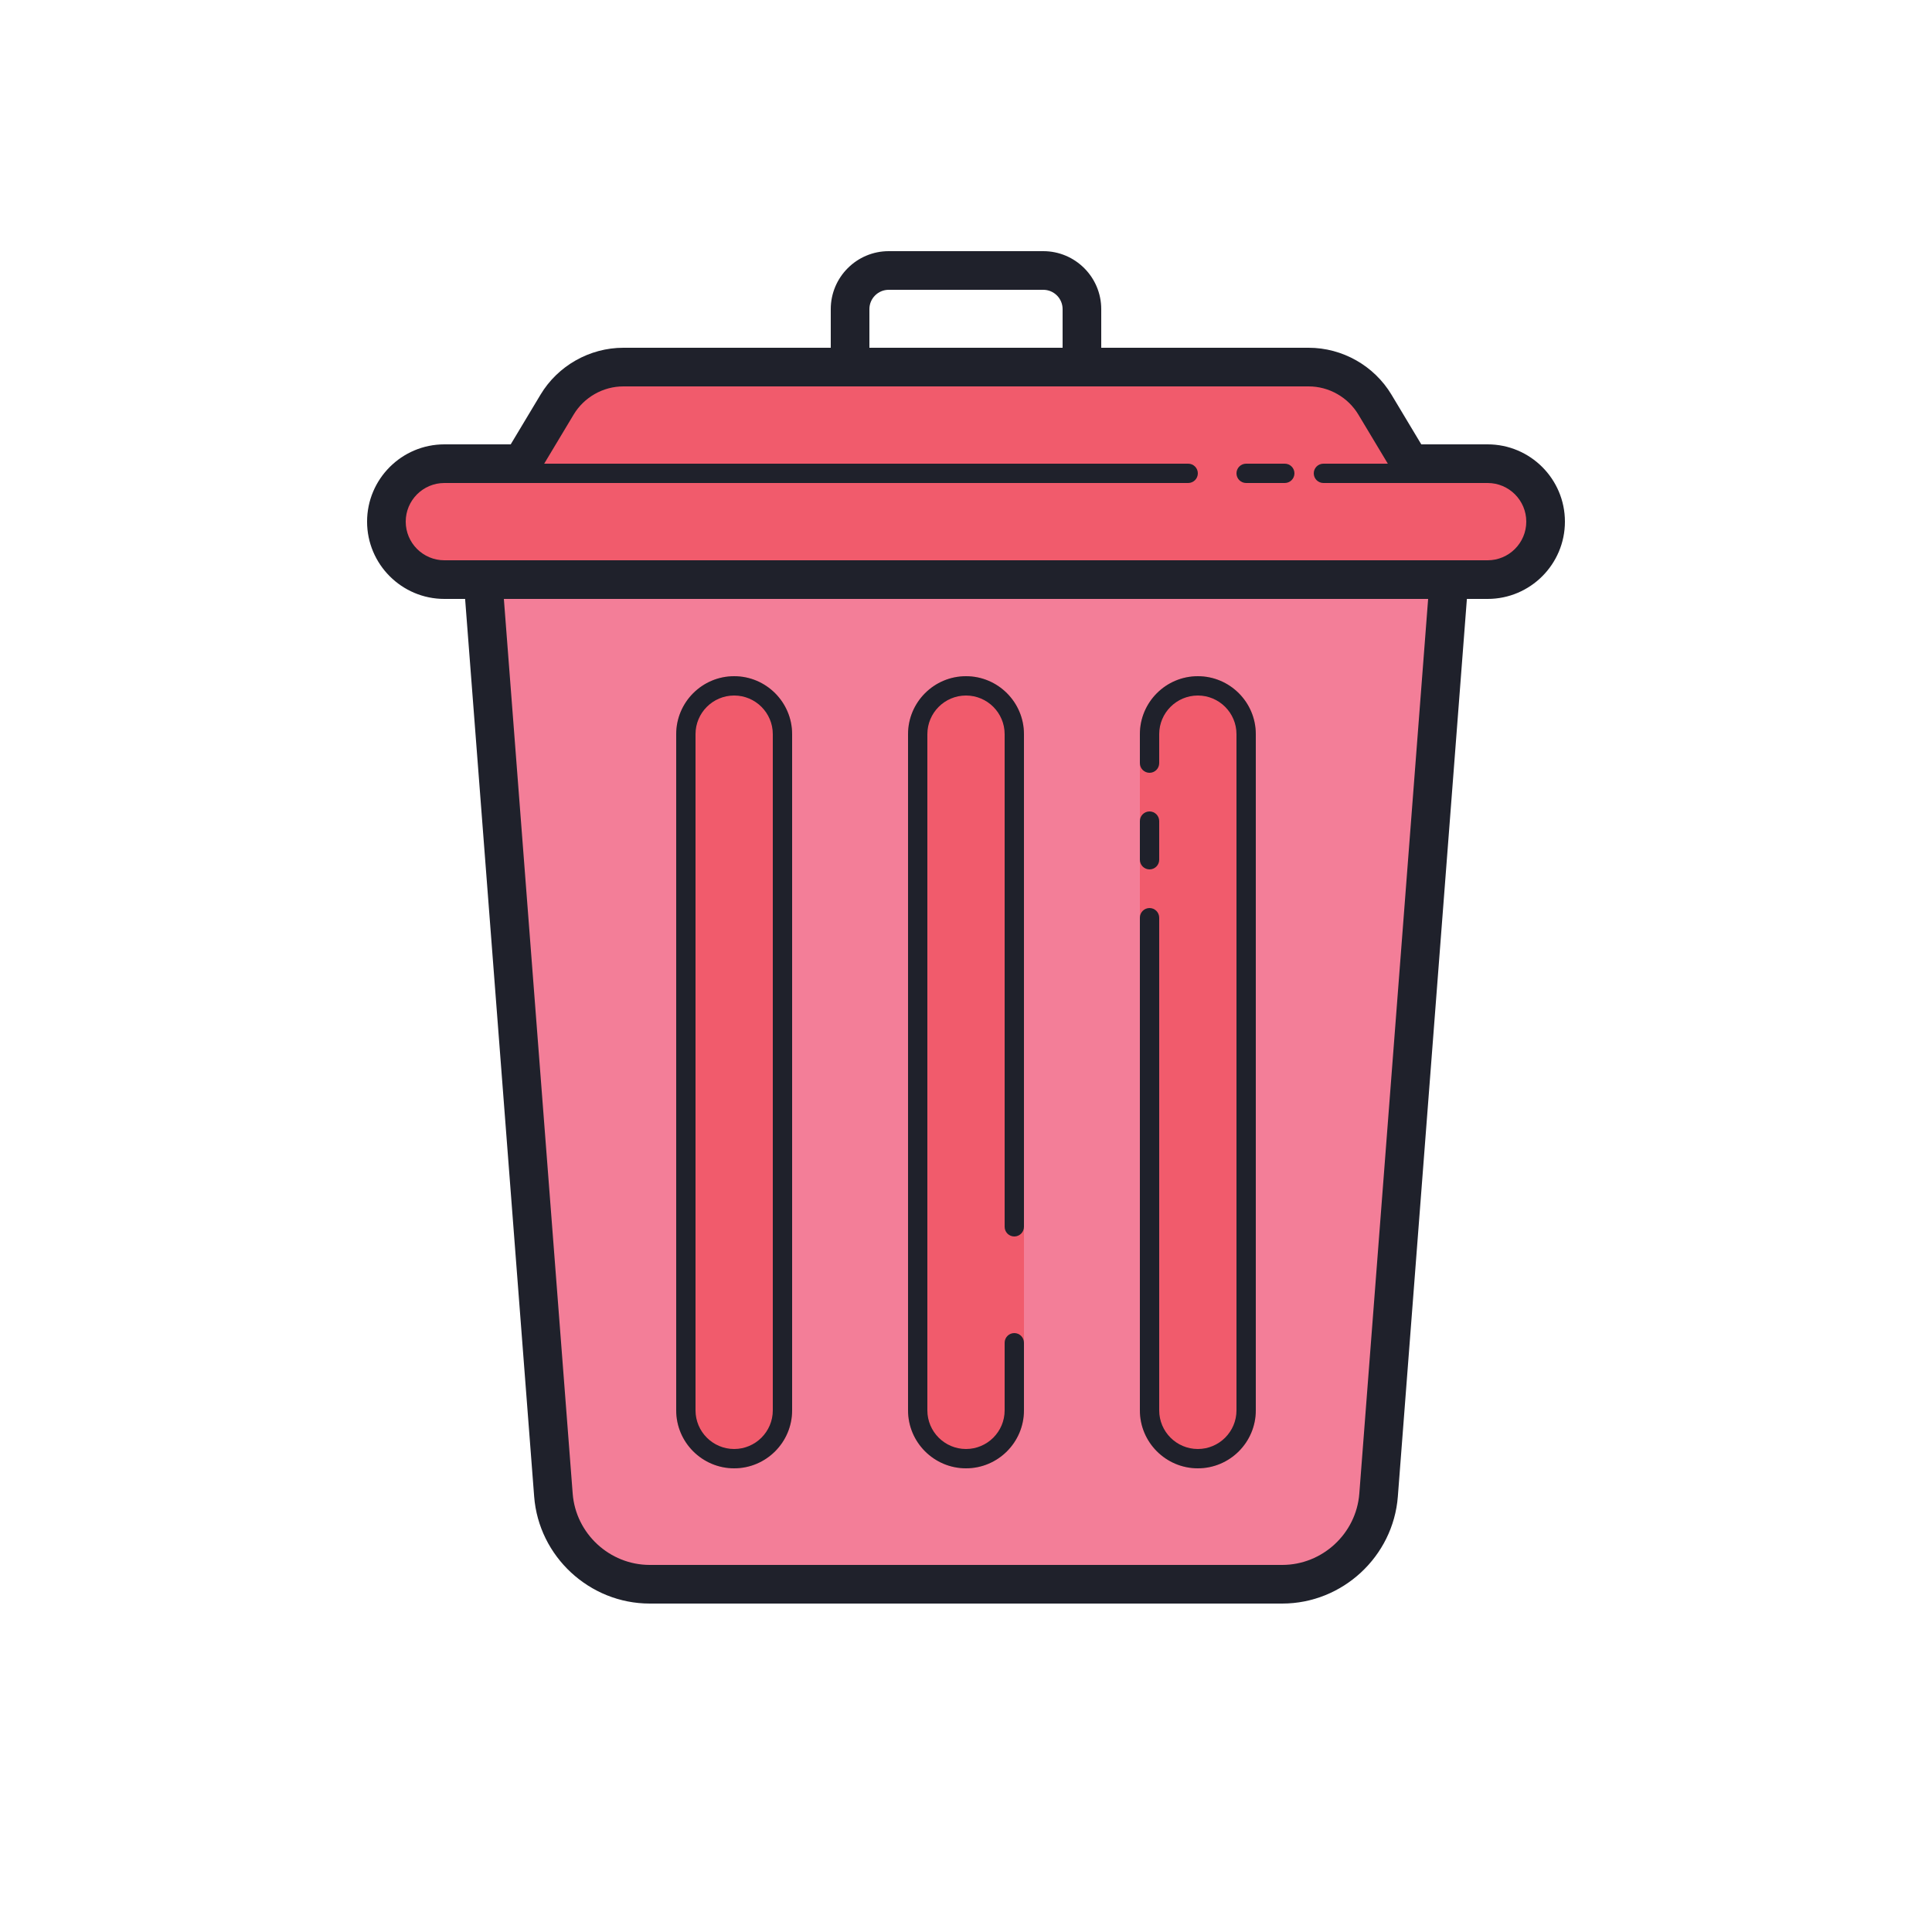
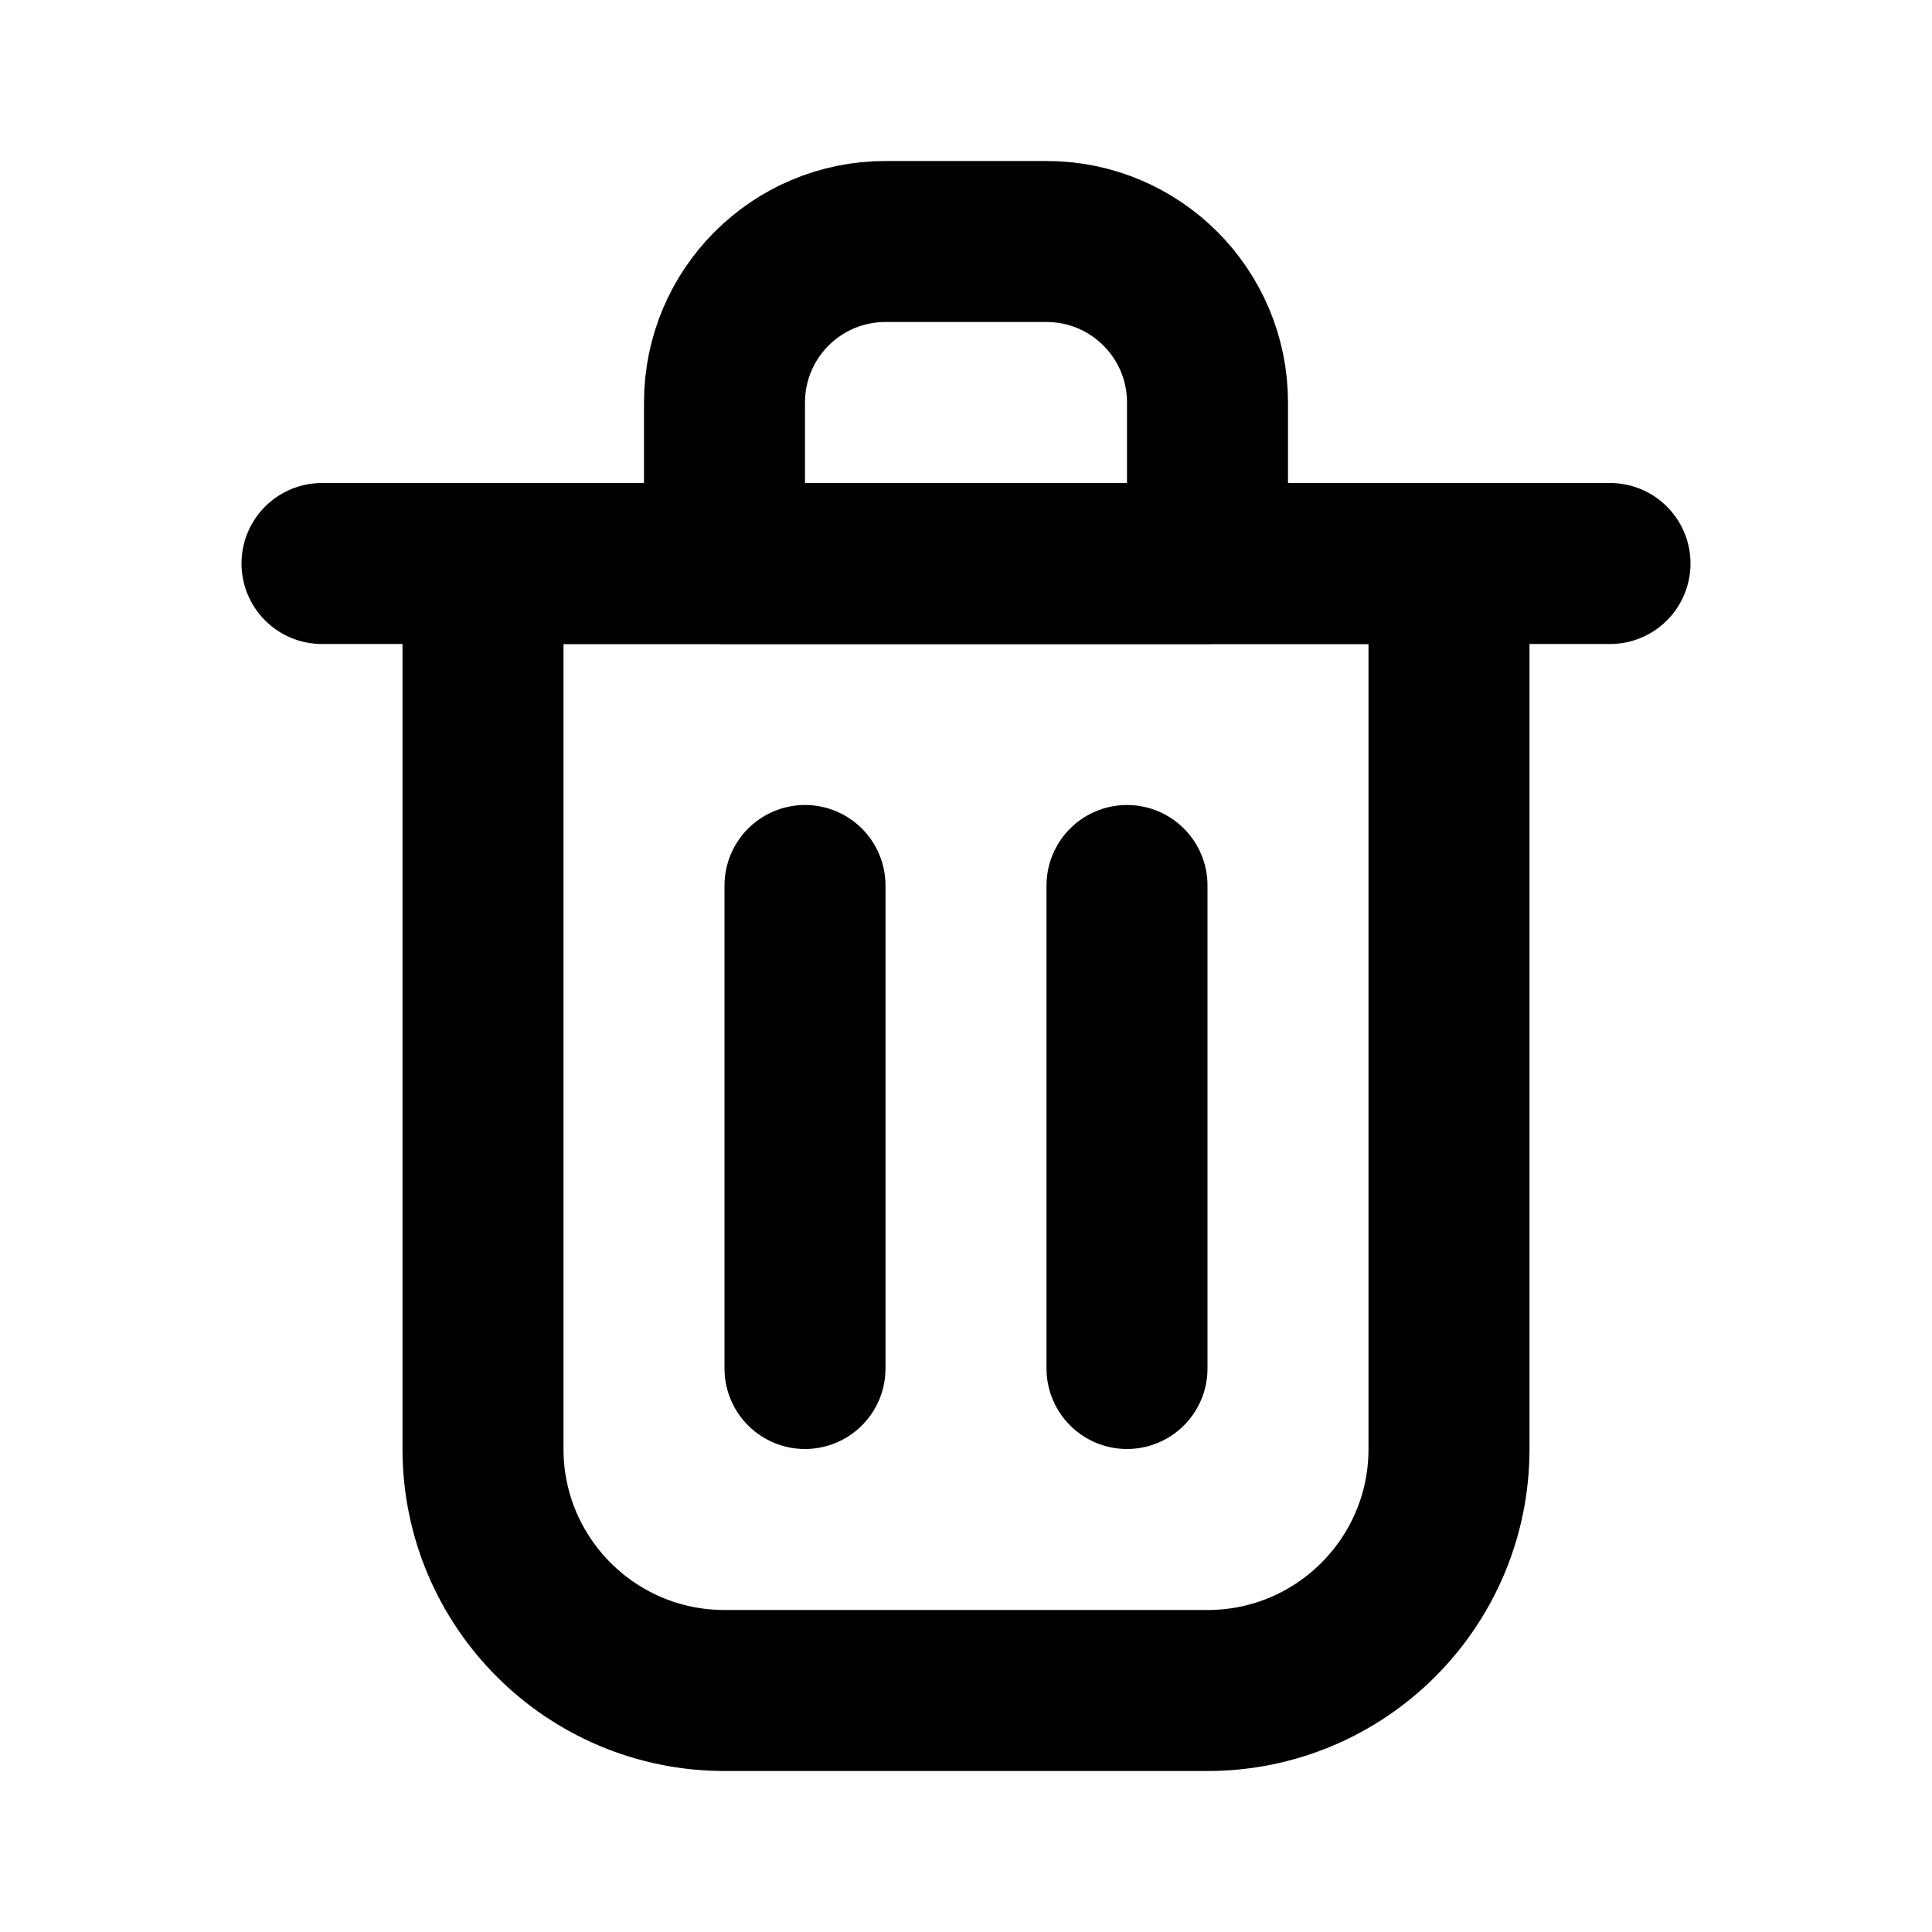
- <svg xmlns="http://www.w3.org/2000/svg" viewBox="0 0 100 100" width="100px" height="100px">
-   <path fill="#f37e98" d="M25,30l3.645,47.383C28.845,79.988,31.017,82,33.63,82h32.74c2.613,0,4.785-2.012,4.985-4.617L75,30" />
-   <path fill="#f15b6c" d="M65 38v35c0 1.65-1.35 3-3 3s-3-1.35-3-3V38c0-1.65 1.35-3 3-3S65 36.35 65 38zM53 38v35c0 1.65-1.35 3-3 3s-3-1.35-3-3V38c0-1.65 1.35-3 3-3S53 36.35 53 38zM41 38v35c0 1.65-1.35 3-3 3s-3-1.35-3-3V38c0-1.65 1.35-3 3-3S41 36.35 41 38zM77 24h-4l-1.835-3.058C70.442 19.737 69.14 19 67.735 19h-35.47c-1.405 0-2.707.737-3.43 1.942L27 24h-4c-1.657 0-3 1.343-3 3s1.343 3 3 3h54c1.657 0 3-1.343 3-3S78.657 24 77 24z" />
-   <path fill="#1f212b" d="M66.37 83H33.63c-3.116 0-5.744-2.434-5.982-5.54l-3.645-47.383 1.994-.154 3.645 47.384C29.801 79.378 31.553 81 33.63 81H66.37c2.077 0 3.829-1.622 3.988-3.692l3.645-47.385 1.994.154-3.645 47.384C72.113 80.566 69.485 83 66.37 83zM56 20c-.552 0-1-.447-1-1v-3c0-.552-.449-1-1-1h-8c-.551 0-1 .448-1 1v3c0 .553-.448 1-1 1s-1-.447-1-1v-3c0-1.654 1.346-3 3-3h8c1.654 0 3 1.346 3 3v3C57 19.553 56.552 20 56 20z" />
-   <path fill="#1f212b" d="M77,31H23c-2.206,0-4-1.794-4-4s1.794-4,4-4h3.434l1.543-2.572C28.875,18.931,30.518,18,32.265,18h35.471c1.747,0,3.389,0.931,4.287,2.428L73.566,23H77c2.206,0,4,1.794,4,4S79.206,31,77,31z M23,25c-1.103,0-2,0.897-2,2s0.897,2,2,2h54c1.103,0,2-0.897,2-2s-0.897-2-2-2h-4c-0.351,0-0.677-0.185-0.857-0.485l-1.835-3.058C69.769,20.559,68.783,20,67.735,20H32.265c-1.048,0-2.033,0.559-2.572,1.457l-1.835,3.058C27.677,24.815,27.351,25,27,25H23z" />
-   <path fill="#1f212b" d="M61.5 25h-36c-.276 0-.5-.224-.5-.5s.224-.5.5-.5h36c.276 0 .5.224.5.5S61.776 25 61.5 25zM73.5 25h-5c-.276 0-.5-.224-.5-.5s.224-.5.5-.5h5c.276 0 .5.224.5.5S73.776 25 73.5 25zM66.5 25h-2c-.276 0-.5-.224-.5-.5s.224-.5.5-.5h2c.276 0 .5.224.5.5S66.776 25 66.5 25zM50 76c-1.654 0-3-1.346-3-3V38c0-1.654 1.346-3 3-3s3 1.346 3 3v25.5c0 .276-.224.5-.5.5S52 63.776 52 63.5V38c0-1.103-.897-2-2-2s-2 .897-2 2v35c0 1.103.897 2 2 2s2-.897 2-2v-3.5c0-.276.224-.5.5-.5s.5.224.5.5V73C53 74.654 51.654 76 50 76zM62 76c-1.654 0-3-1.346-3-3V47.5c0-.276.224-.5.5-.5s.5.224.5.5V73c0 1.103.897 2 2 2s2-.897 2-2V38c0-1.103-.897-2-2-2s-2 .897-2 2v1.5c0 .276-.224.5-.5.5S59 39.776 59 39.5V38c0-1.654 1.346-3 3-3s3 1.346 3 3v35C65 74.654 63.654 76 62 76z" />
-   <path fill="#1f212b" d="M59.5 45c-.276 0-.5-.224-.5-.5v-2c0-.276.224-.5.5-.5s.5.224.5.5v2C60 44.776 59.776 45 59.5 45zM38 76c-1.654 0-3-1.346-3-3V38c0-1.654 1.346-3 3-3s3 1.346 3 3v35C41 74.654 39.654 76 38 76zM38 36c-1.103 0-2 .897-2 2v35c0 1.103.897 2 2 2s2-.897 2-2V38C40 36.897 39.103 36 38 36z" />
+ <svg xmlns="http://www.w3.org/2000/svg" width="800px" height="800px" viewBox="0 0 24 24" fill="none">
+   <path d="M10 11V17" stroke="#000000" stroke-width="2" stroke-linecap="round" stroke-linejoin="round" />
+   <path d="M14 11V17" stroke="#000000" stroke-width="2" stroke-linecap="round" stroke-linejoin="round" />
+   <path d="M4 7H20" stroke="#000000" stroke-width="2" stroke-linecap="round" stroke-linejoin="round" />
+   <path d="M6 7H12H18V18C18 19.657 16.657 21 15 21H9C7.343 21 6 19.657 6 18V7Z" stroke="#000000" stroke-width="2" stroke-linecap="round" stroke-linejoin="round" />
+   <path d="M9 5C9 3.895 9.895 3 11 3H13C14.105 3 15 3.895 15 5V7H9V5Z" stroke="#000000" stroke-width="2" stroke-linecap="round" stroke-linejoin="round" />
</svg>
